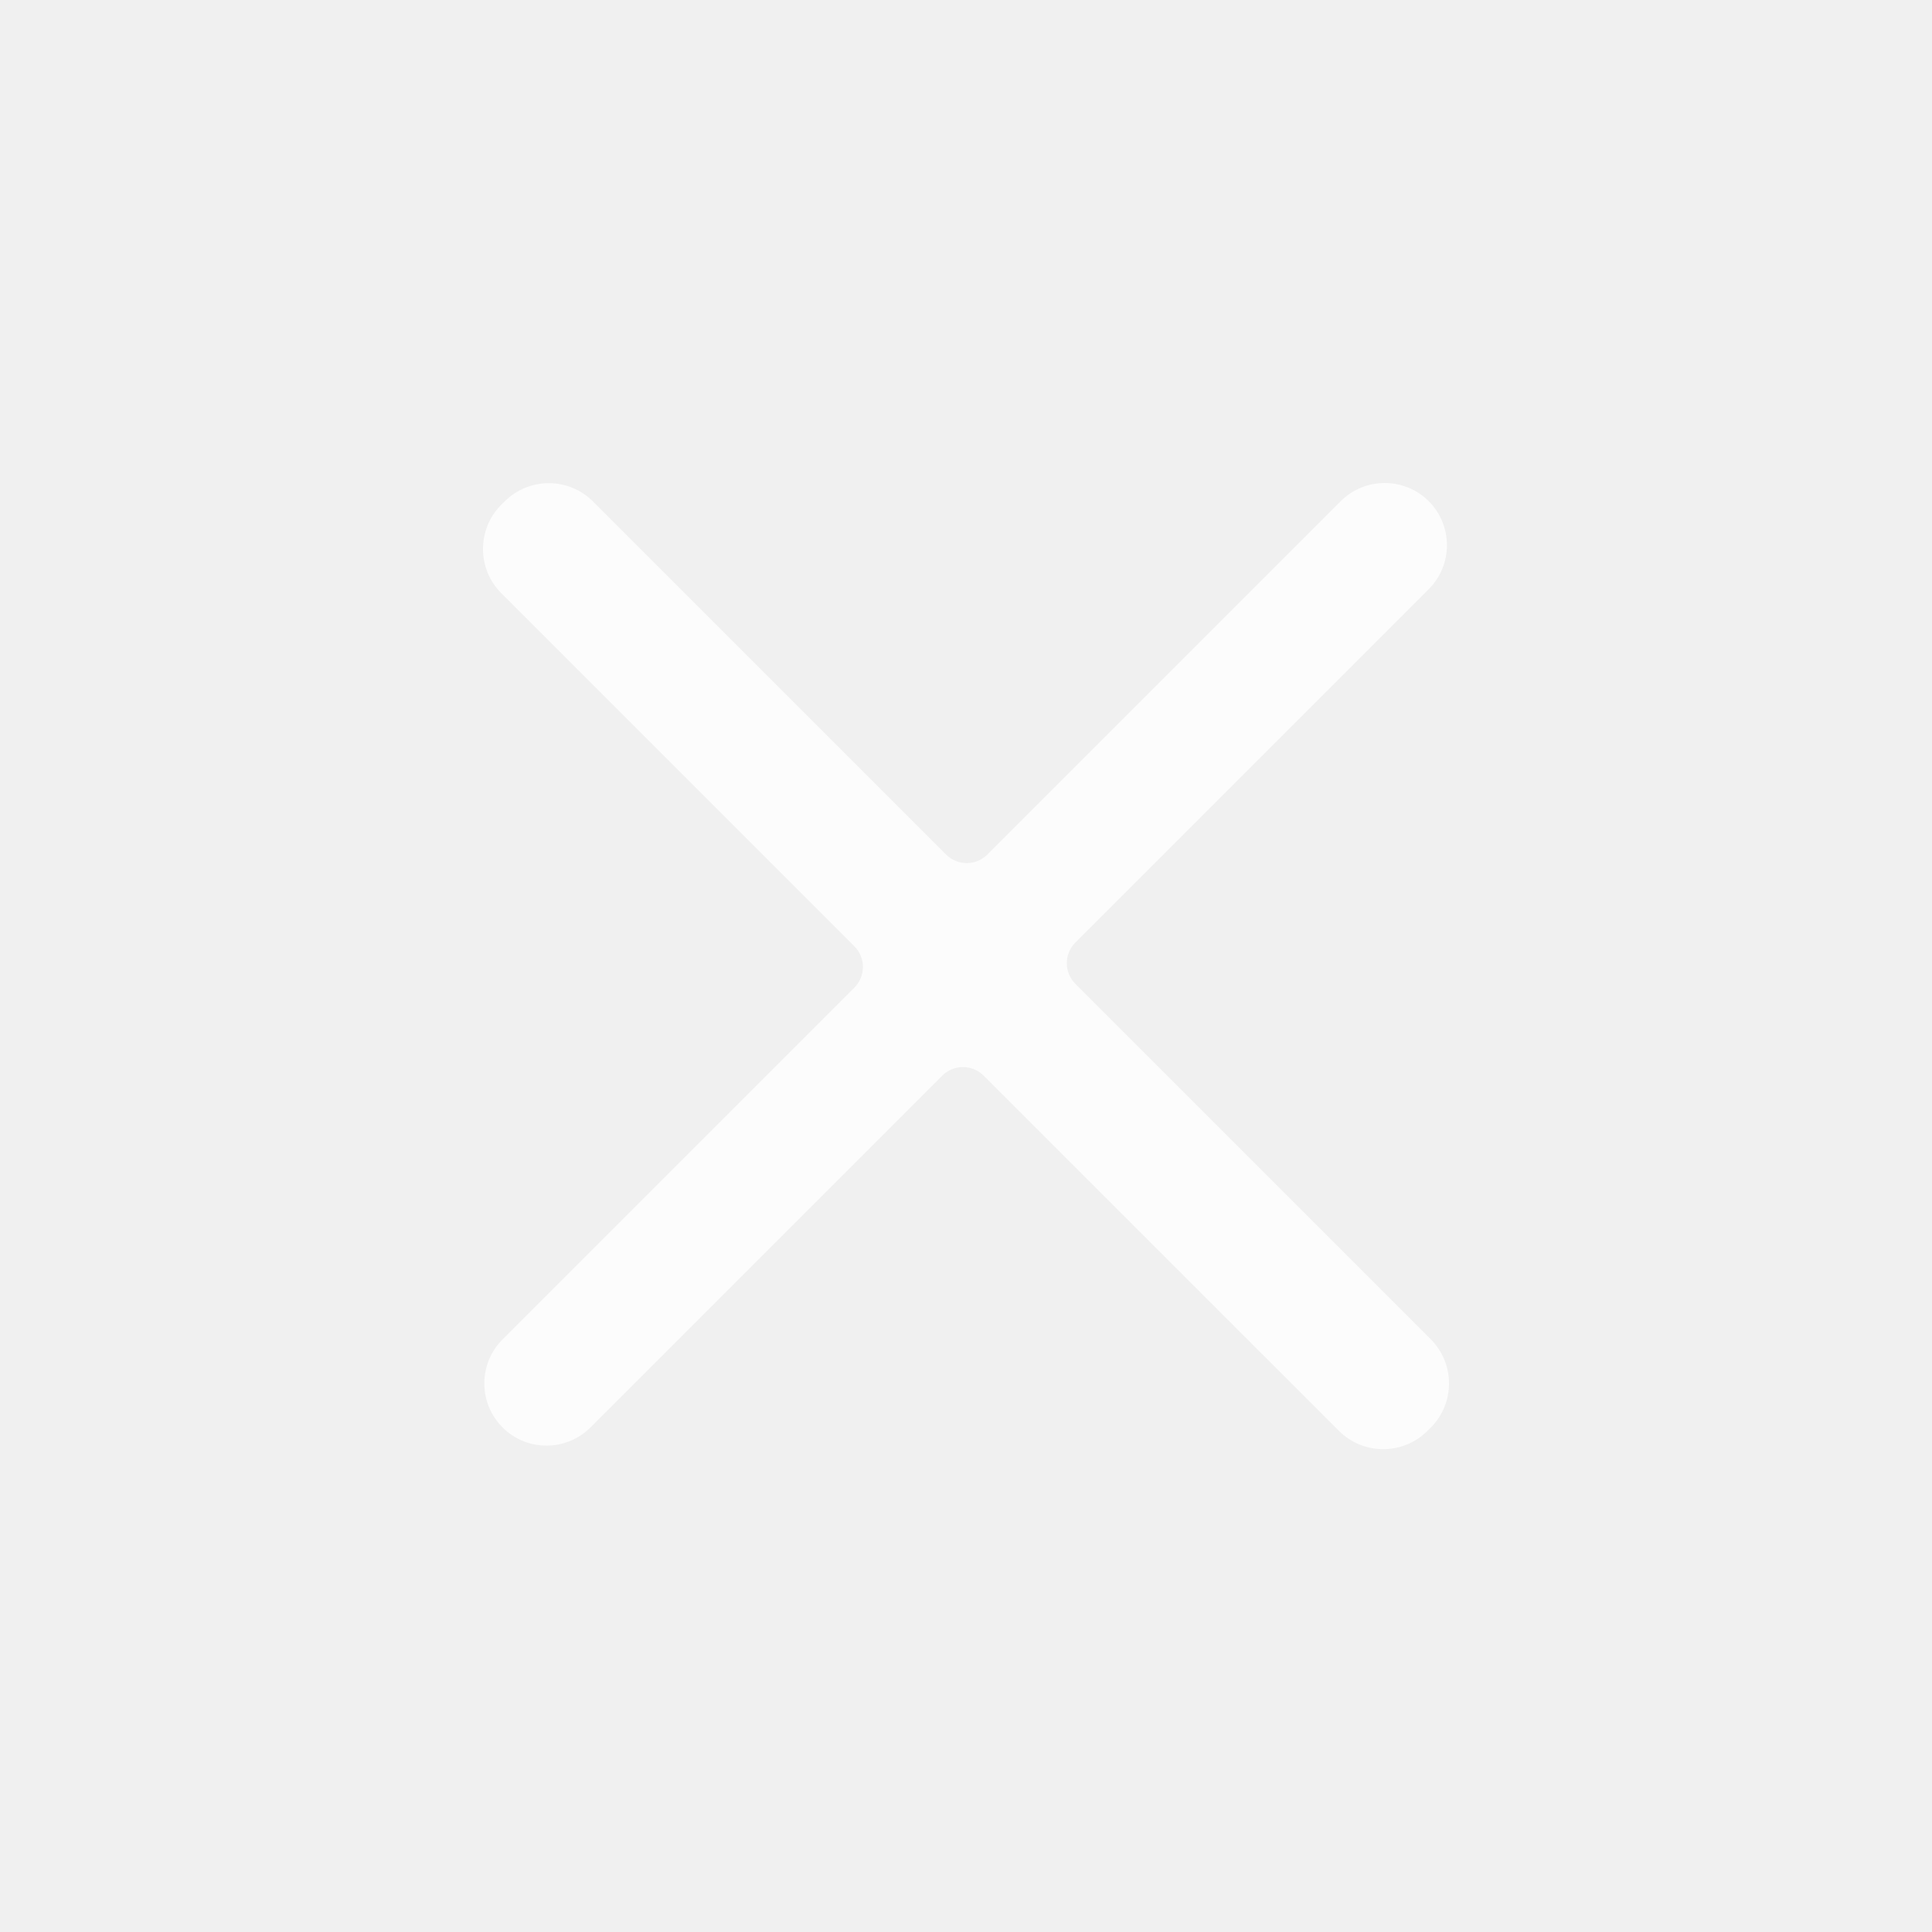
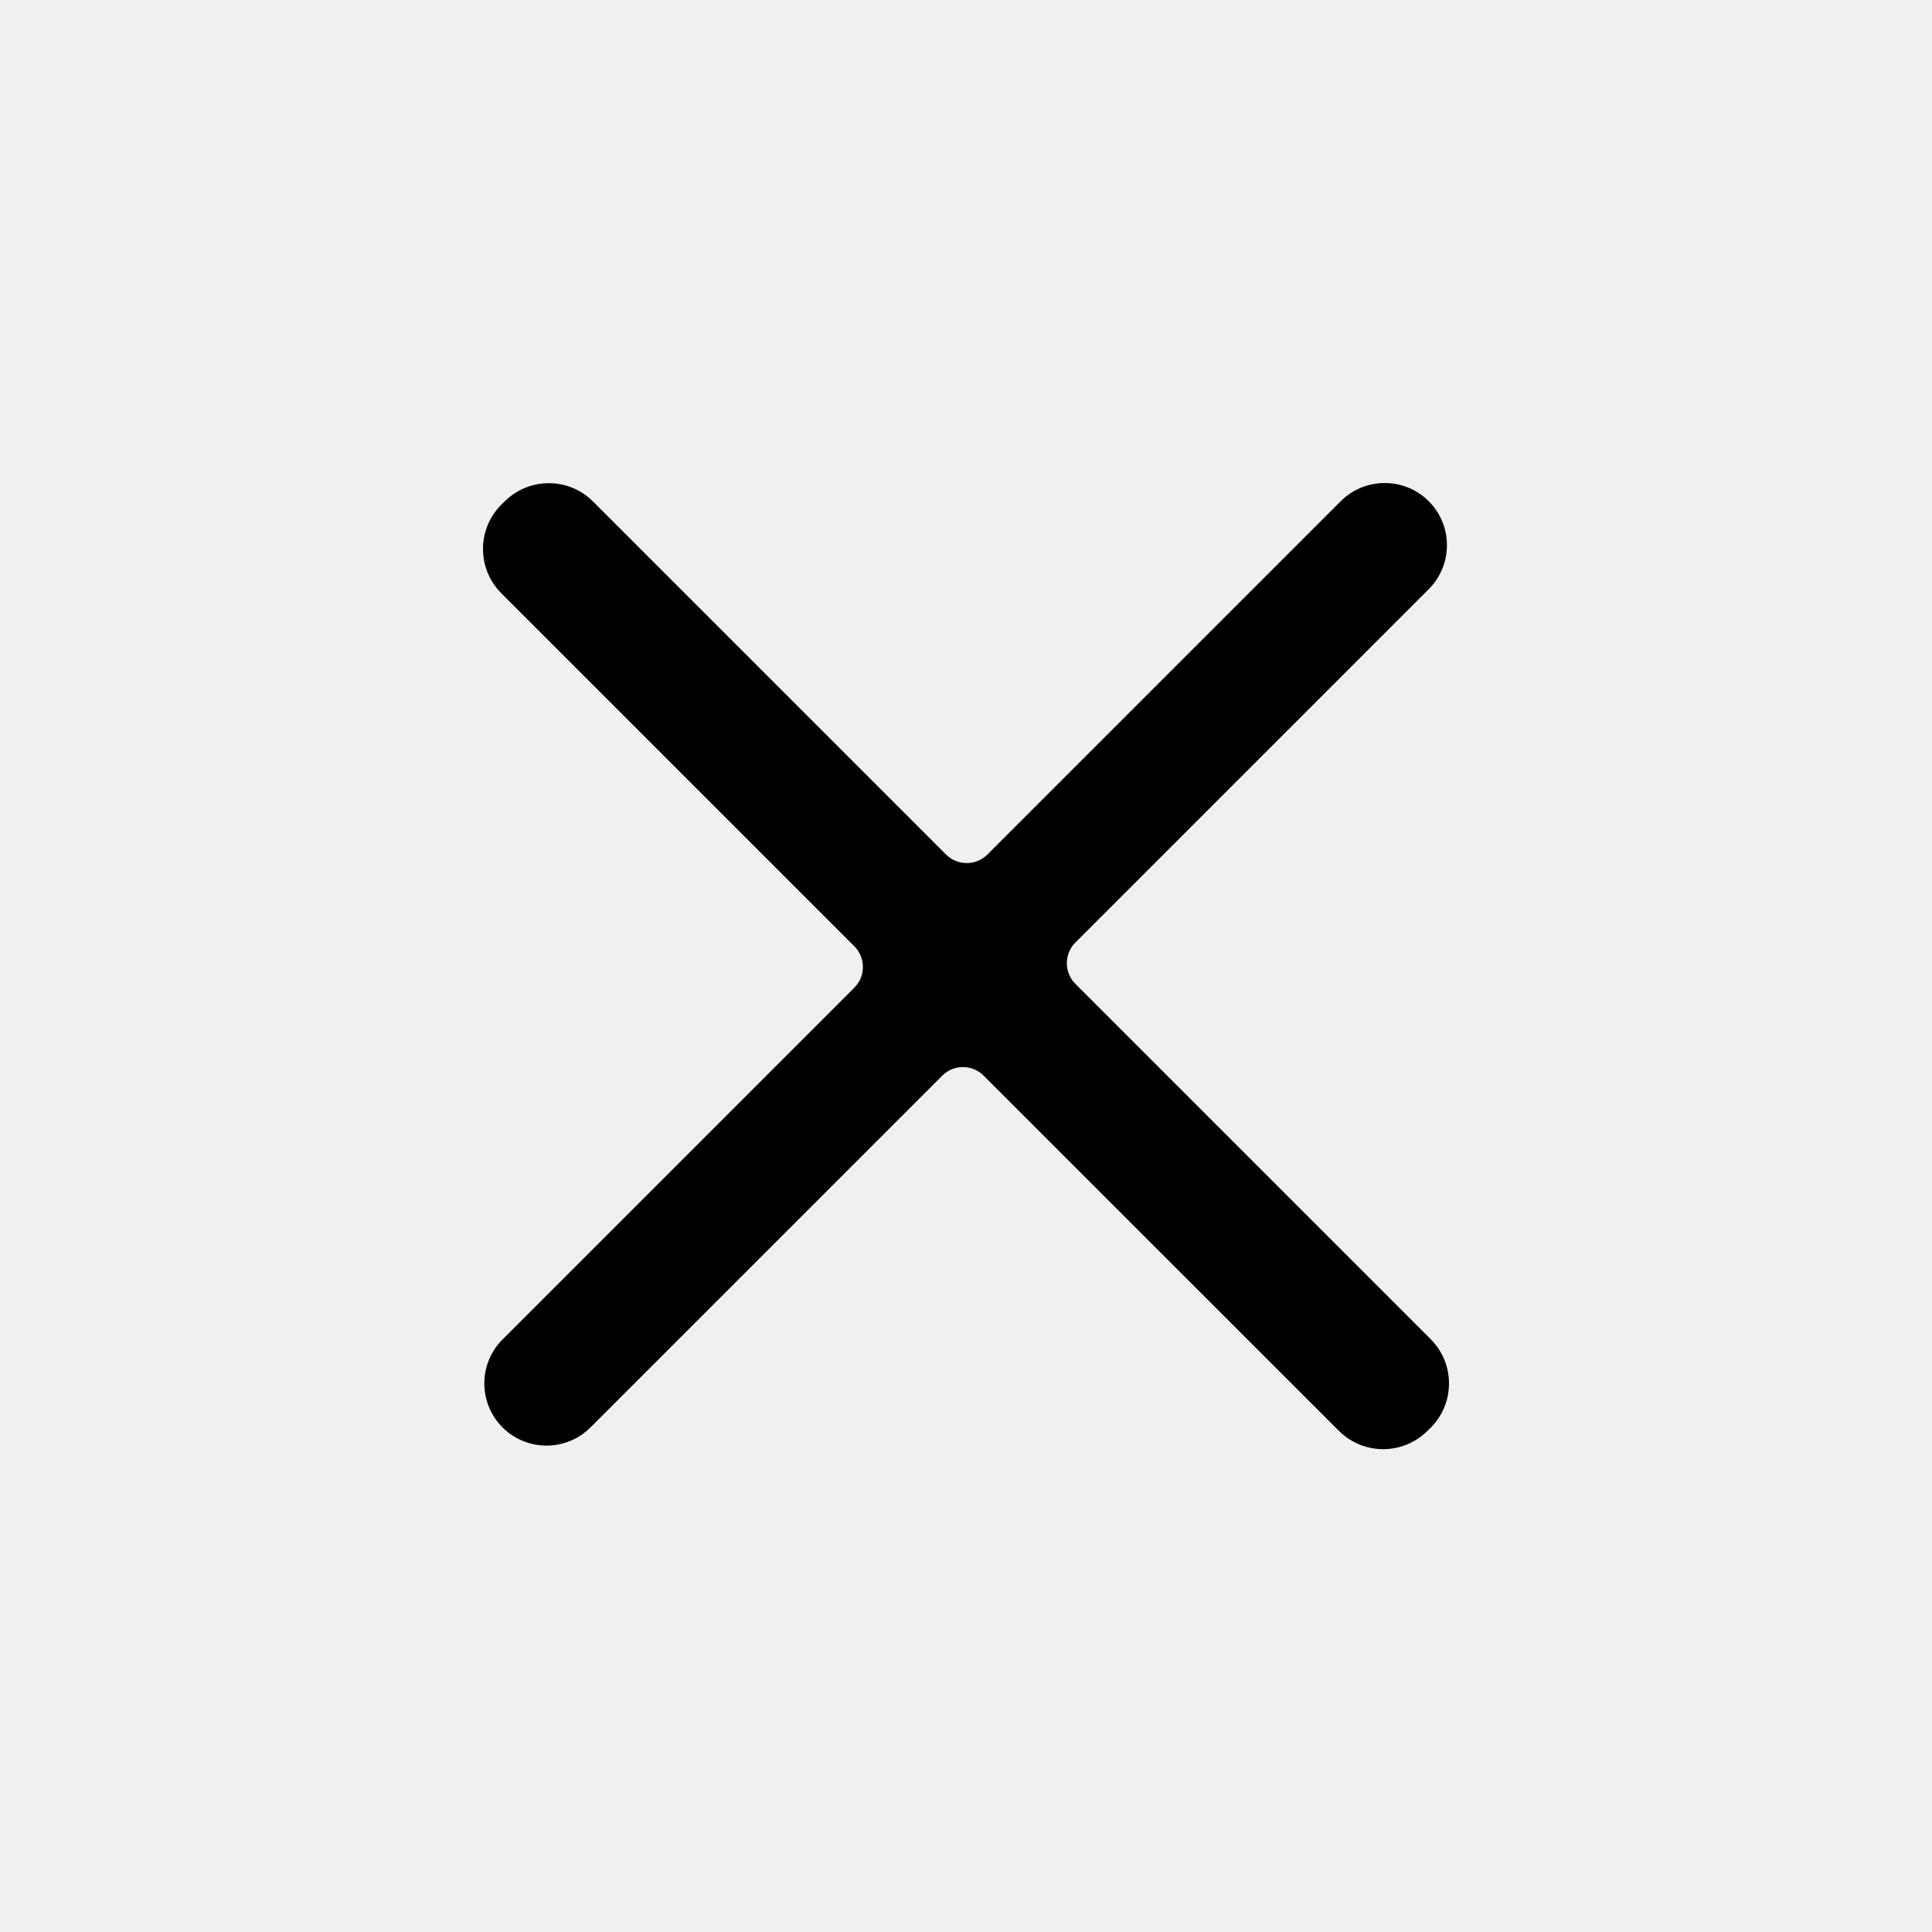
<svg xmlns="http://www.w3.org/2000/svg" width="24" height="24" viewBox="0 0 24 24" fill="none">
-   <path fill-rule="evenodd" clip-rule="evenodd" d="M17.748 7.319C18.05 7.017 18.05 6.528 17.748 6.226C17.446 5.925 16.957 5.925 16.655 6.226L12.266 10.615C12.124 10.757 11.894 10.757 11.752 10.615L7.368 6.231C7.064 5.926 6.571 5.926 6.267 6.231L6.228 6.269C5.924 6.573 5.924 7.066 6.228 7.37L10.613 11.755C10.755 11.897 10.755 12.127 10.613 12.269L6.243 16.639C5.941 16.941 5.941 17.43 6.243 17.732C6.544 18.033 7.034 18.033 7.335 17.732L11.705 13.362C11.847 13.22 12.077 13.22 12.219 13.362L16.632 17.774C16.936 18.078 17.429 18.078 17.733 17.774L17.772 17.736C18.076 17.432 18.076 16.939 17.772 16.635L13.359 12.222C13.217 12.08 13.217 11.85 13.359 11.708L17.748 7.319Z" fill="white" fill-opacity="0.8" />
+   <path fill-rule="evenodd" clip-rule="evenodd" d="M17.748 7.319C18.05 7.017 18.05 6.528 17.748 6.226C17.446 5.925 16.957 5.925 16.655 6.226L12.266 10.615C12.124 10.757 11.894 10.757 11.752 10.615L7.368 6.231C7.064 5.926 6.571 5.926 6.267 6.231L6.228 6.269C5.924 6.573 5.924 7.066 6.228 7.37L10.613 11.755C10.755 11.897 10.755 12.127 10.613 12.269L6.243 16.639C5.941 16.941 5.941 17.43 6.243 17.732C6.544 18.033 7.034 18.033 7.335 17.732L11.705 13.362C11.847 13.22 12.077 13.22 12.219 13.362L16.632 17.774C16.936 18.078 17.429 18.078 17.733 17.774L17.772 17.736C18.076 17.432 18.076 16.939 17.772 16.635L13.359 12.222C13.217 12.08 13.217 11.85 13.359 11.708L17.748 7.319Z" fill="currentColor" />
</svg>
